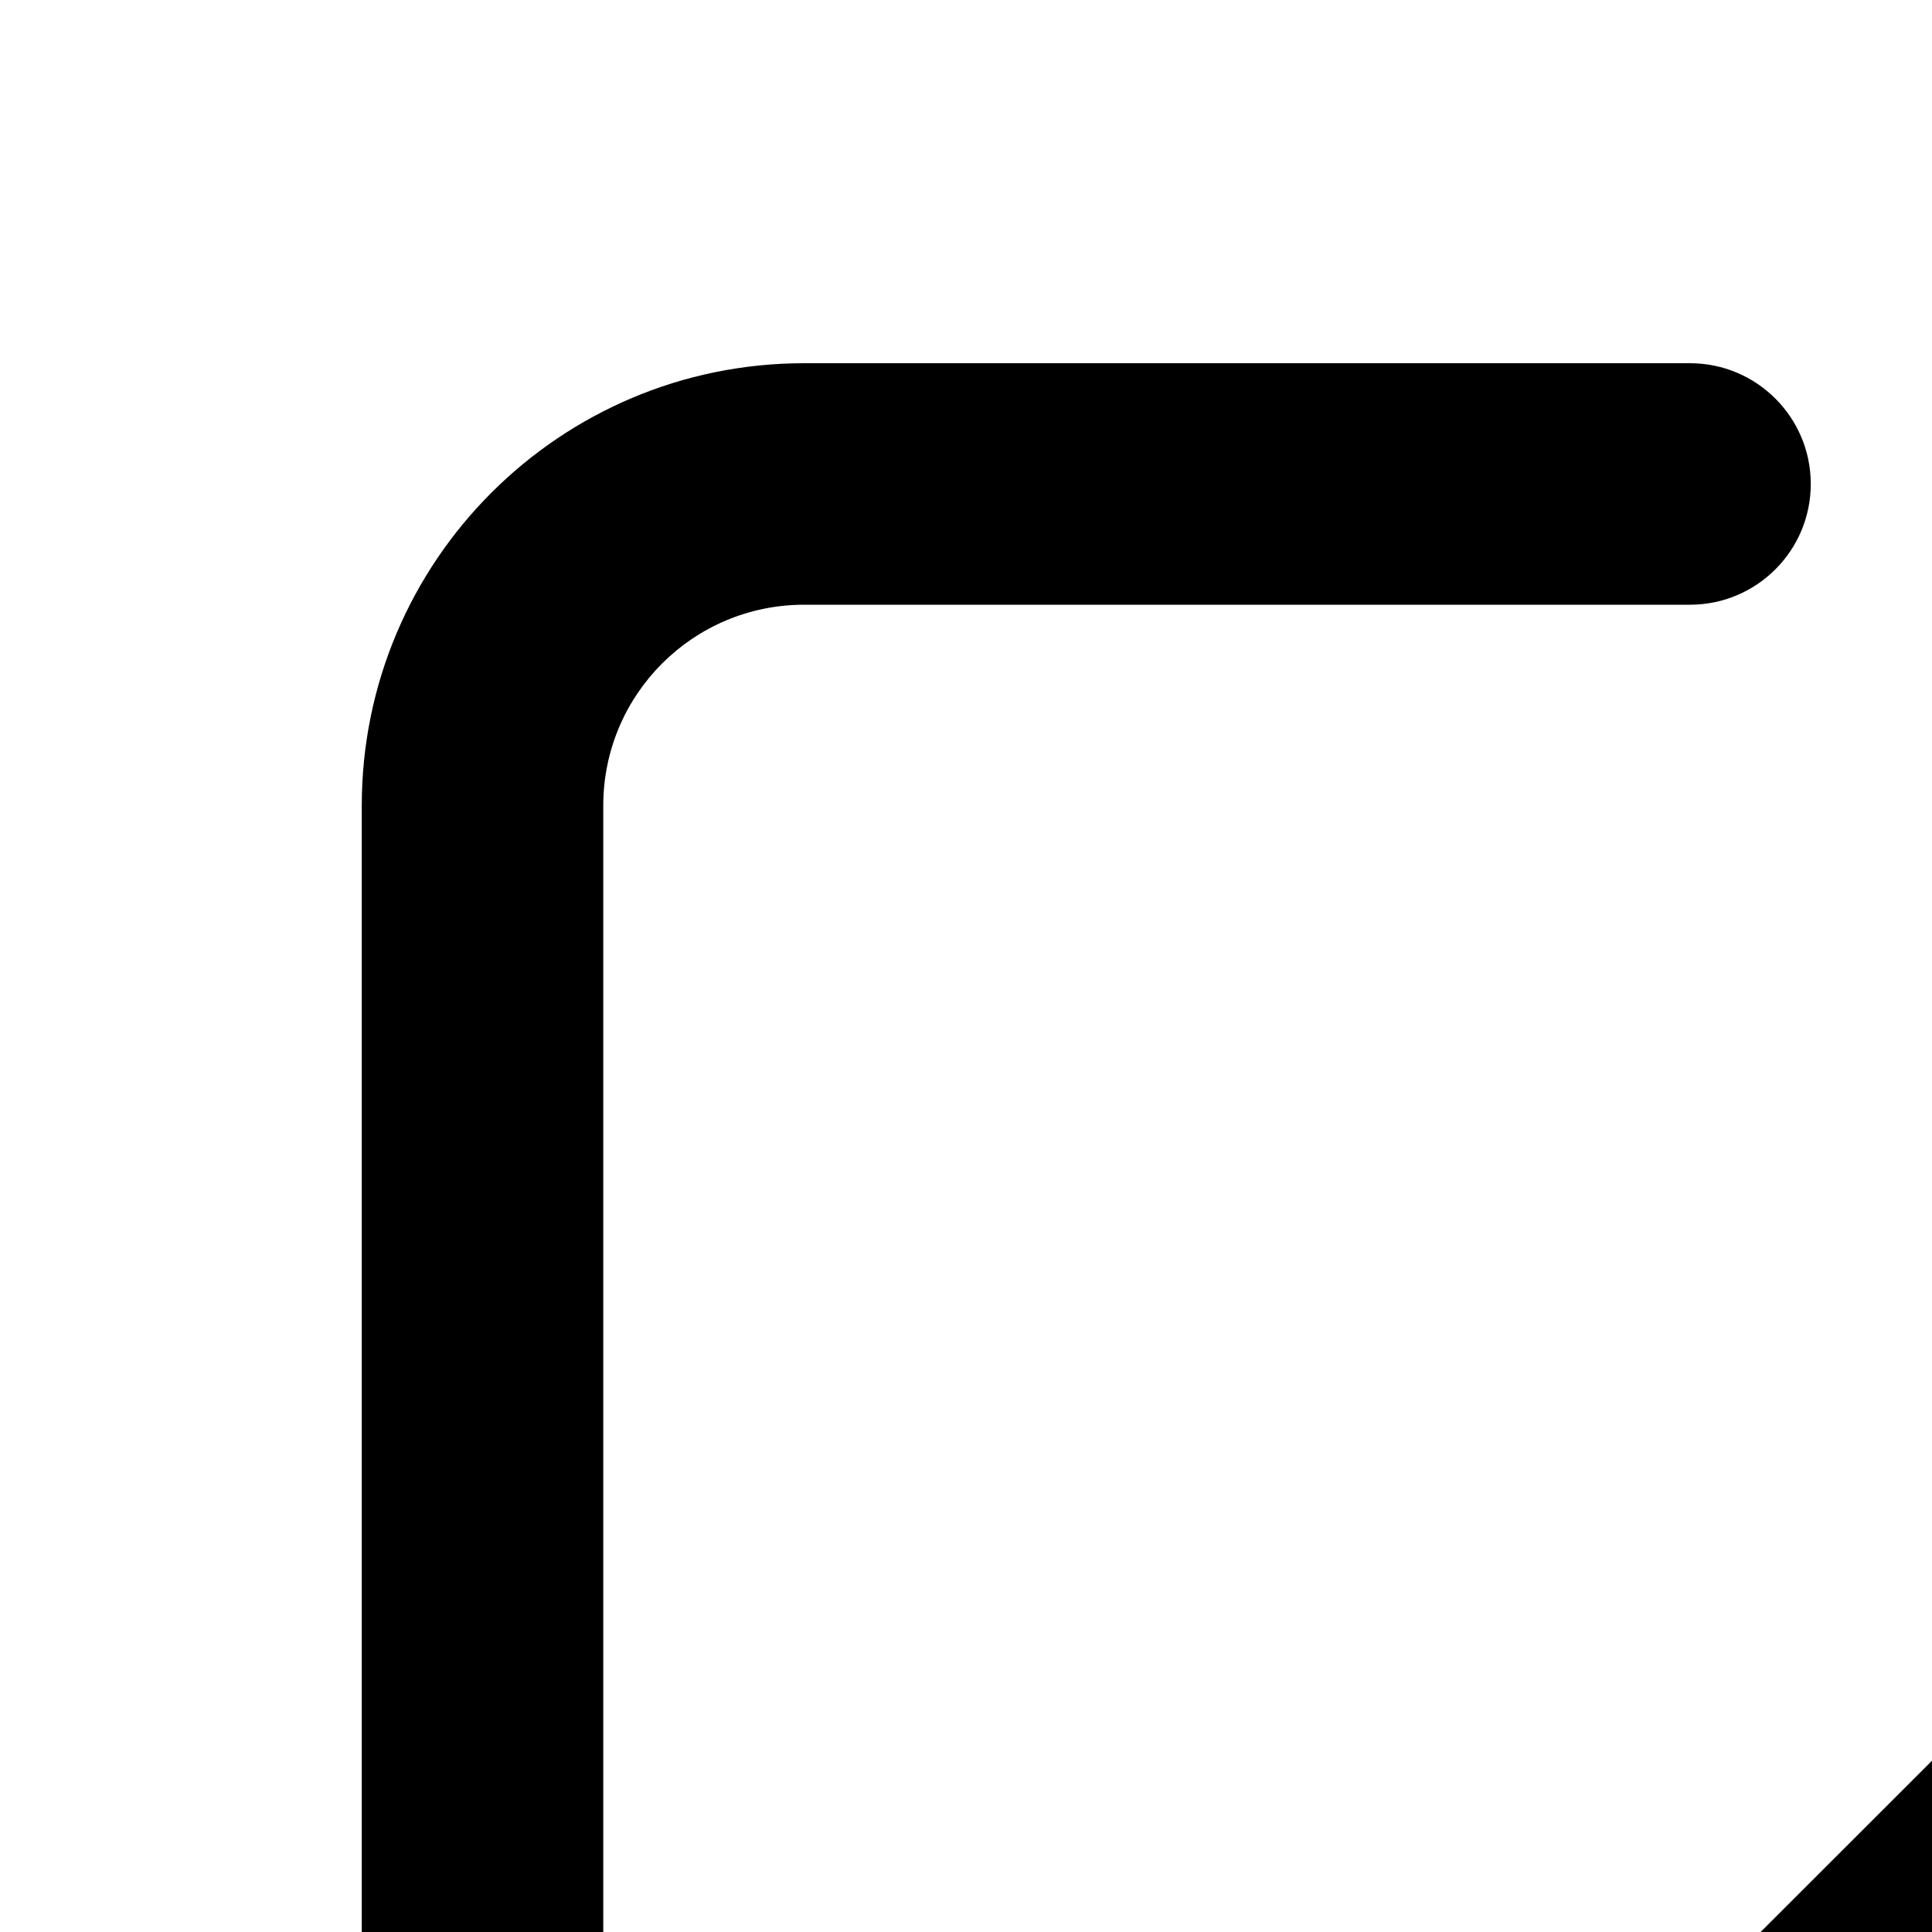
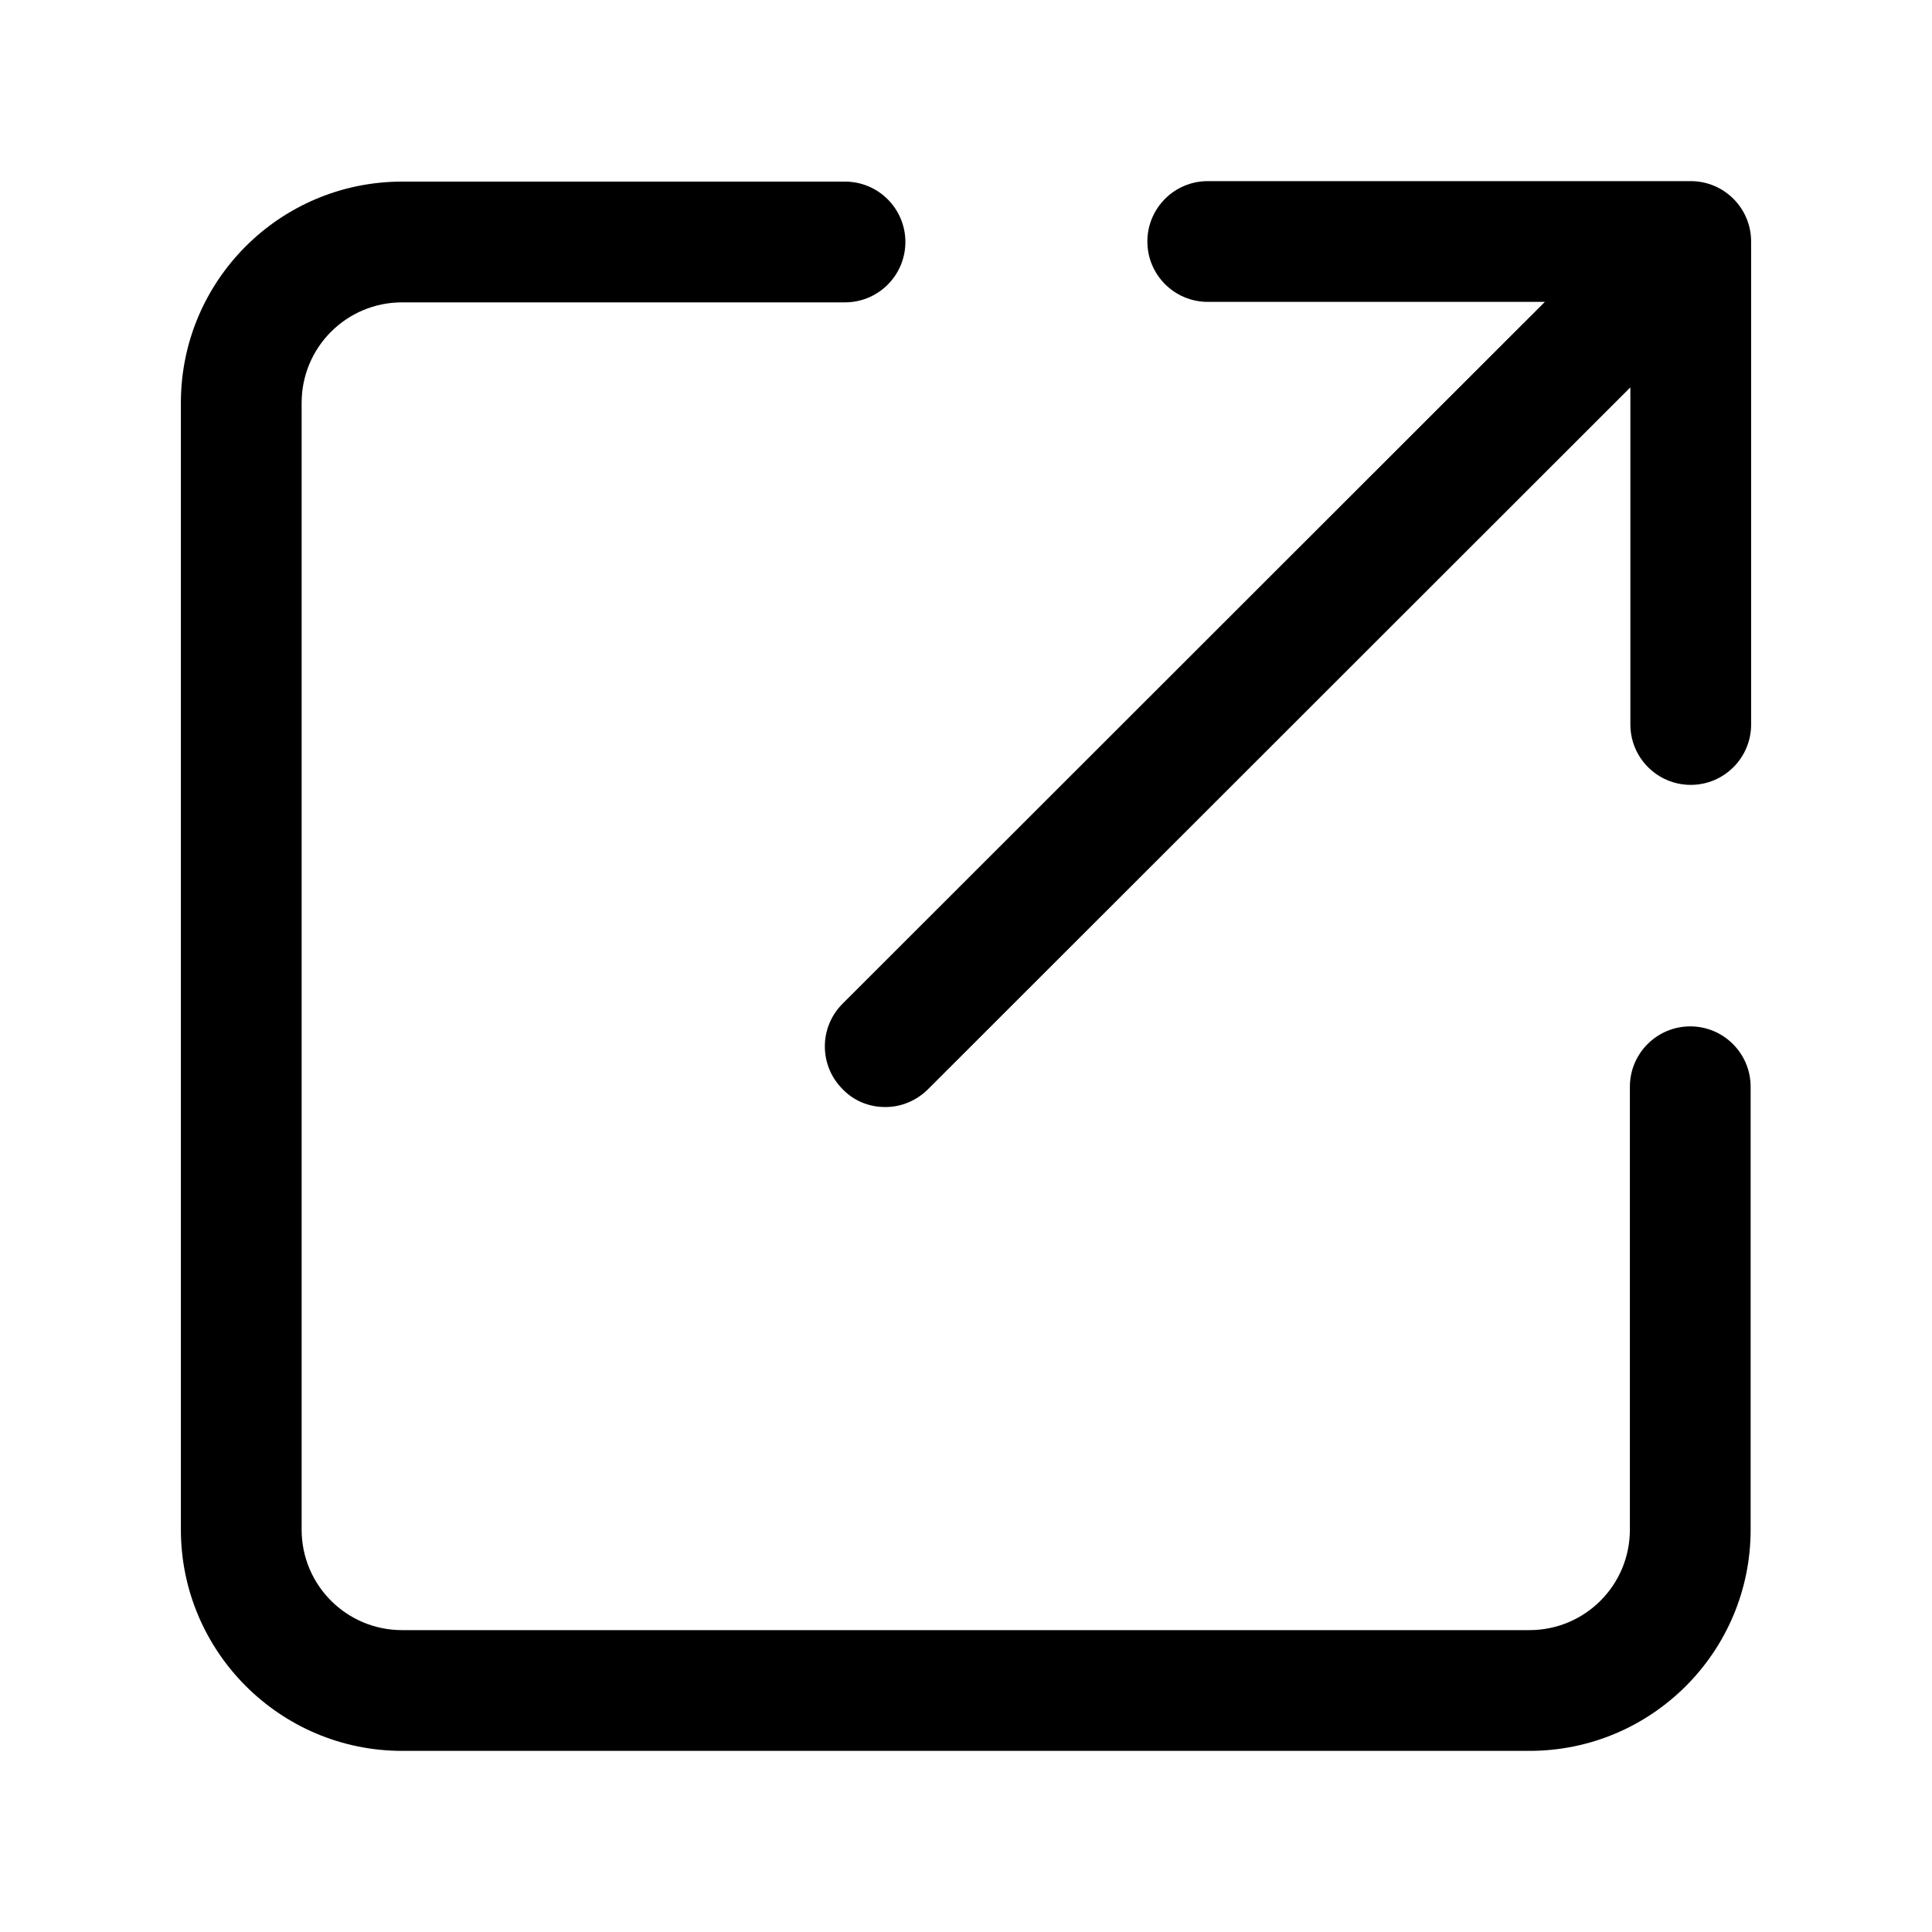
- <svg xmlns="http://www.w3.org/2000/svg" width="20" height="20" viewBox="0 0 20 20" fill="none">
+ <svg xmlns="http://www.w3.org/2000/svg" width="20" height="20" viewBox="0 0 40 40" fill="none">
  <path d="M31.665 36.25H8.325C5.795 36.25 3.745 34.19 3.745 31.67V8.34C3.745 5.81 5.795 3.76 8.325 3.76H17.495C18.185 3.76 18.745 4.32 18.745 5.01C18.745 5.7 18.185 6.26 17.495 6.26H8.325C7.175 6.26 6.245 7.19 6.245 8.34V31.67C6.245 32.82 7.175 33.75 8.325 33.75H31.665C32.815 33.75 33.745 32.82 33.745 31.67V22.5C33.745 21.81 34.305 21.25 34.995 21.25C35.685 21.25 36.245 21.81 36.245 22.5V31.67C36.245 34.2 34.195 36.25 31.665 36.25Z" fill="black" />
  <path d="M18.325 22.92C18.005 22.92 17.685 22.8 17.445 22.55C16.955 22.06 16.955 21.27 17.445 20.78L31.985 6.25H25.005C24.315 6.25 23.755 5.69 23.755 5C23.755 4.31 24.315 3.75 25.005 3.75H35.005C35.695 3.75 36.255 4.31 36.255 5V15C36.255 15.69 35.695 16.25 35.005 16.25C34.315 16.25 33.755 15.69 33.755 15V8.02L19.215 22.55C18.975 22.79 18.655 22.92 18.335 22.92H18.325Z" fill="black" />
</svg>
